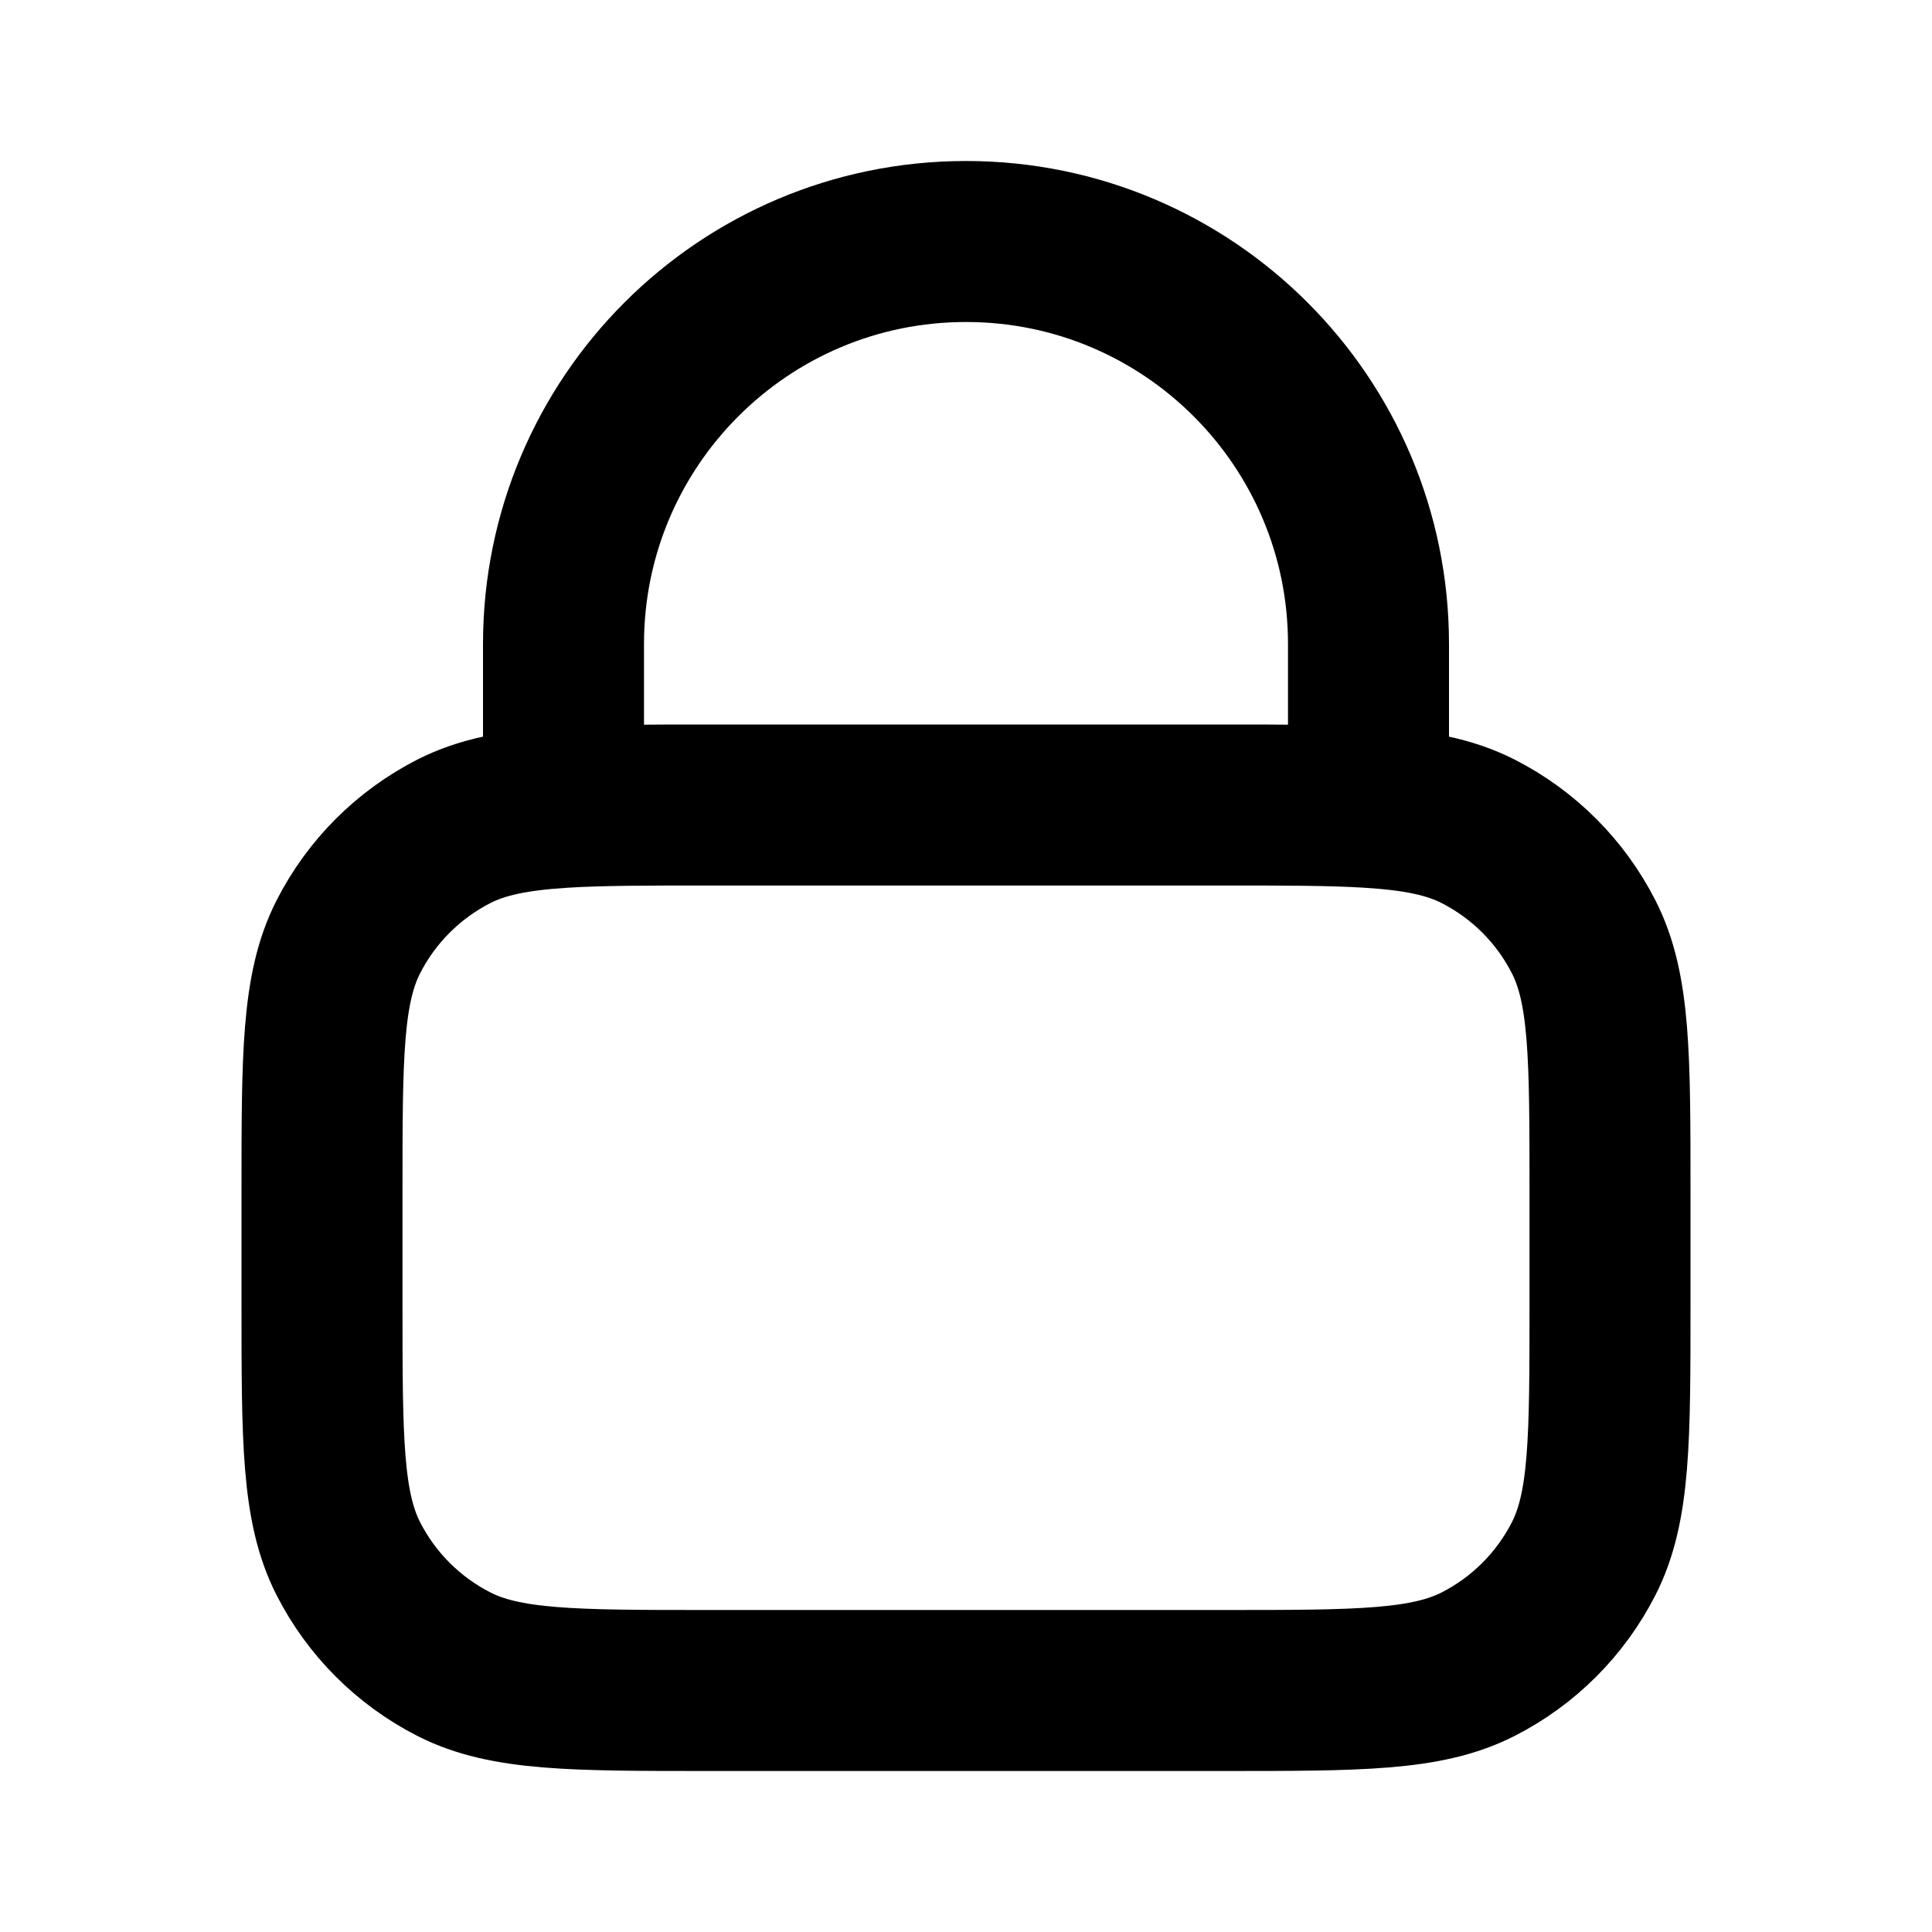
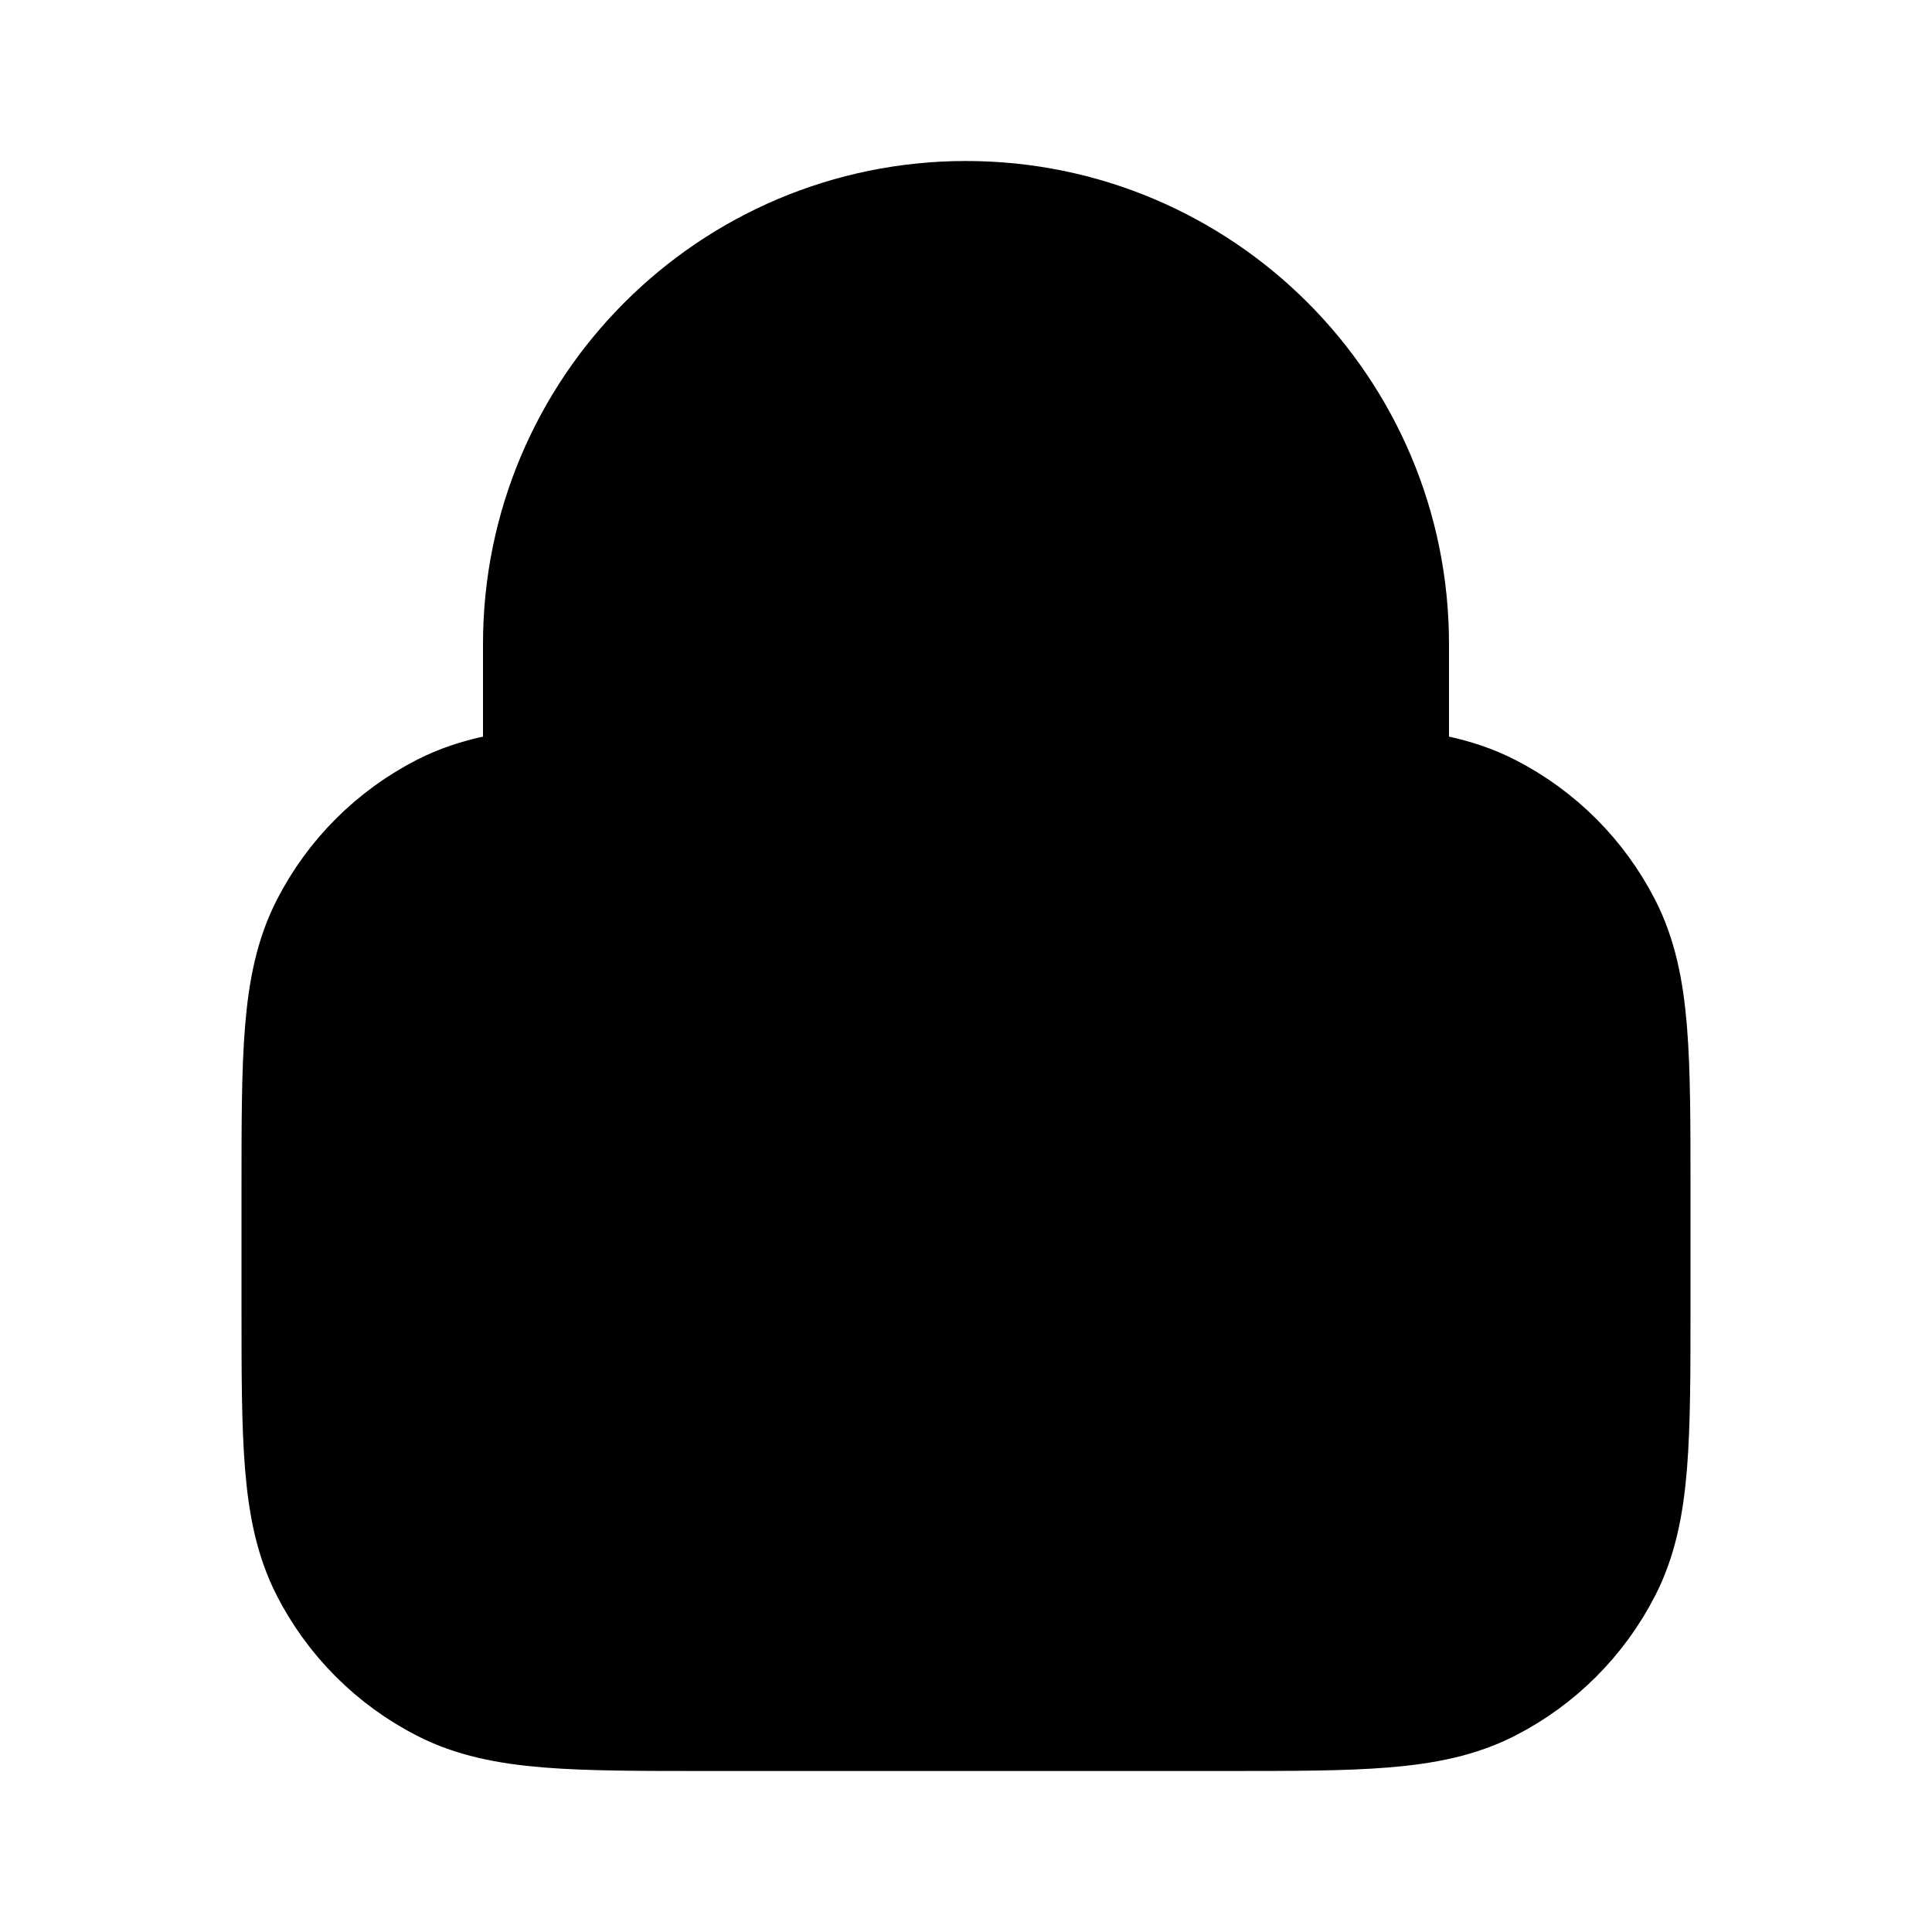
- <svg xmlns="http://www.w3.org/2000/svg" viewBox="0 0 24 24" fill="none">
+ <svg xmlns="http://www.w3.org/2000/svg" fill="currentColor" viewBox="0 0 24 24">
  <path d="M7 10.029C7.471 10 8.053 10 8.8 10H15.2C15.947 10 16.529 10 17 10.029M7 10.029C6.412 10.065 5.994 10.146 5.638 10.327C5.074 10.615 4.615 11.073 4.327 11.638C4 12.28 4 13.12 4 14.8V16.2C4 17.88 4 18.72 4.327 19.362C4.615 19.927 5.074 20.385 5.638 20.673C6.28 21 7.12 21 8.8 21H15.2C16.88 21 17.72 21 18.362 20.673C18.927 20.385 19.385 19.927 19.673 19.362C20 18.72 20 17.88 20 16.2V14.8C20 13.12 20 12.28 19.673 11.638C19.385 11.073 18.927 10.615 18.362 10.327C18.006 10.146 17.588 10.065 17 10.029M7 10.029V8C7 5.239 9.239 3 12 3C14.761 3 17 5.239 17 8V10.029" stroke="#000000" stroke-width="2" stroke-linecap="round" stroke-linejoin="round" />
</svg>
